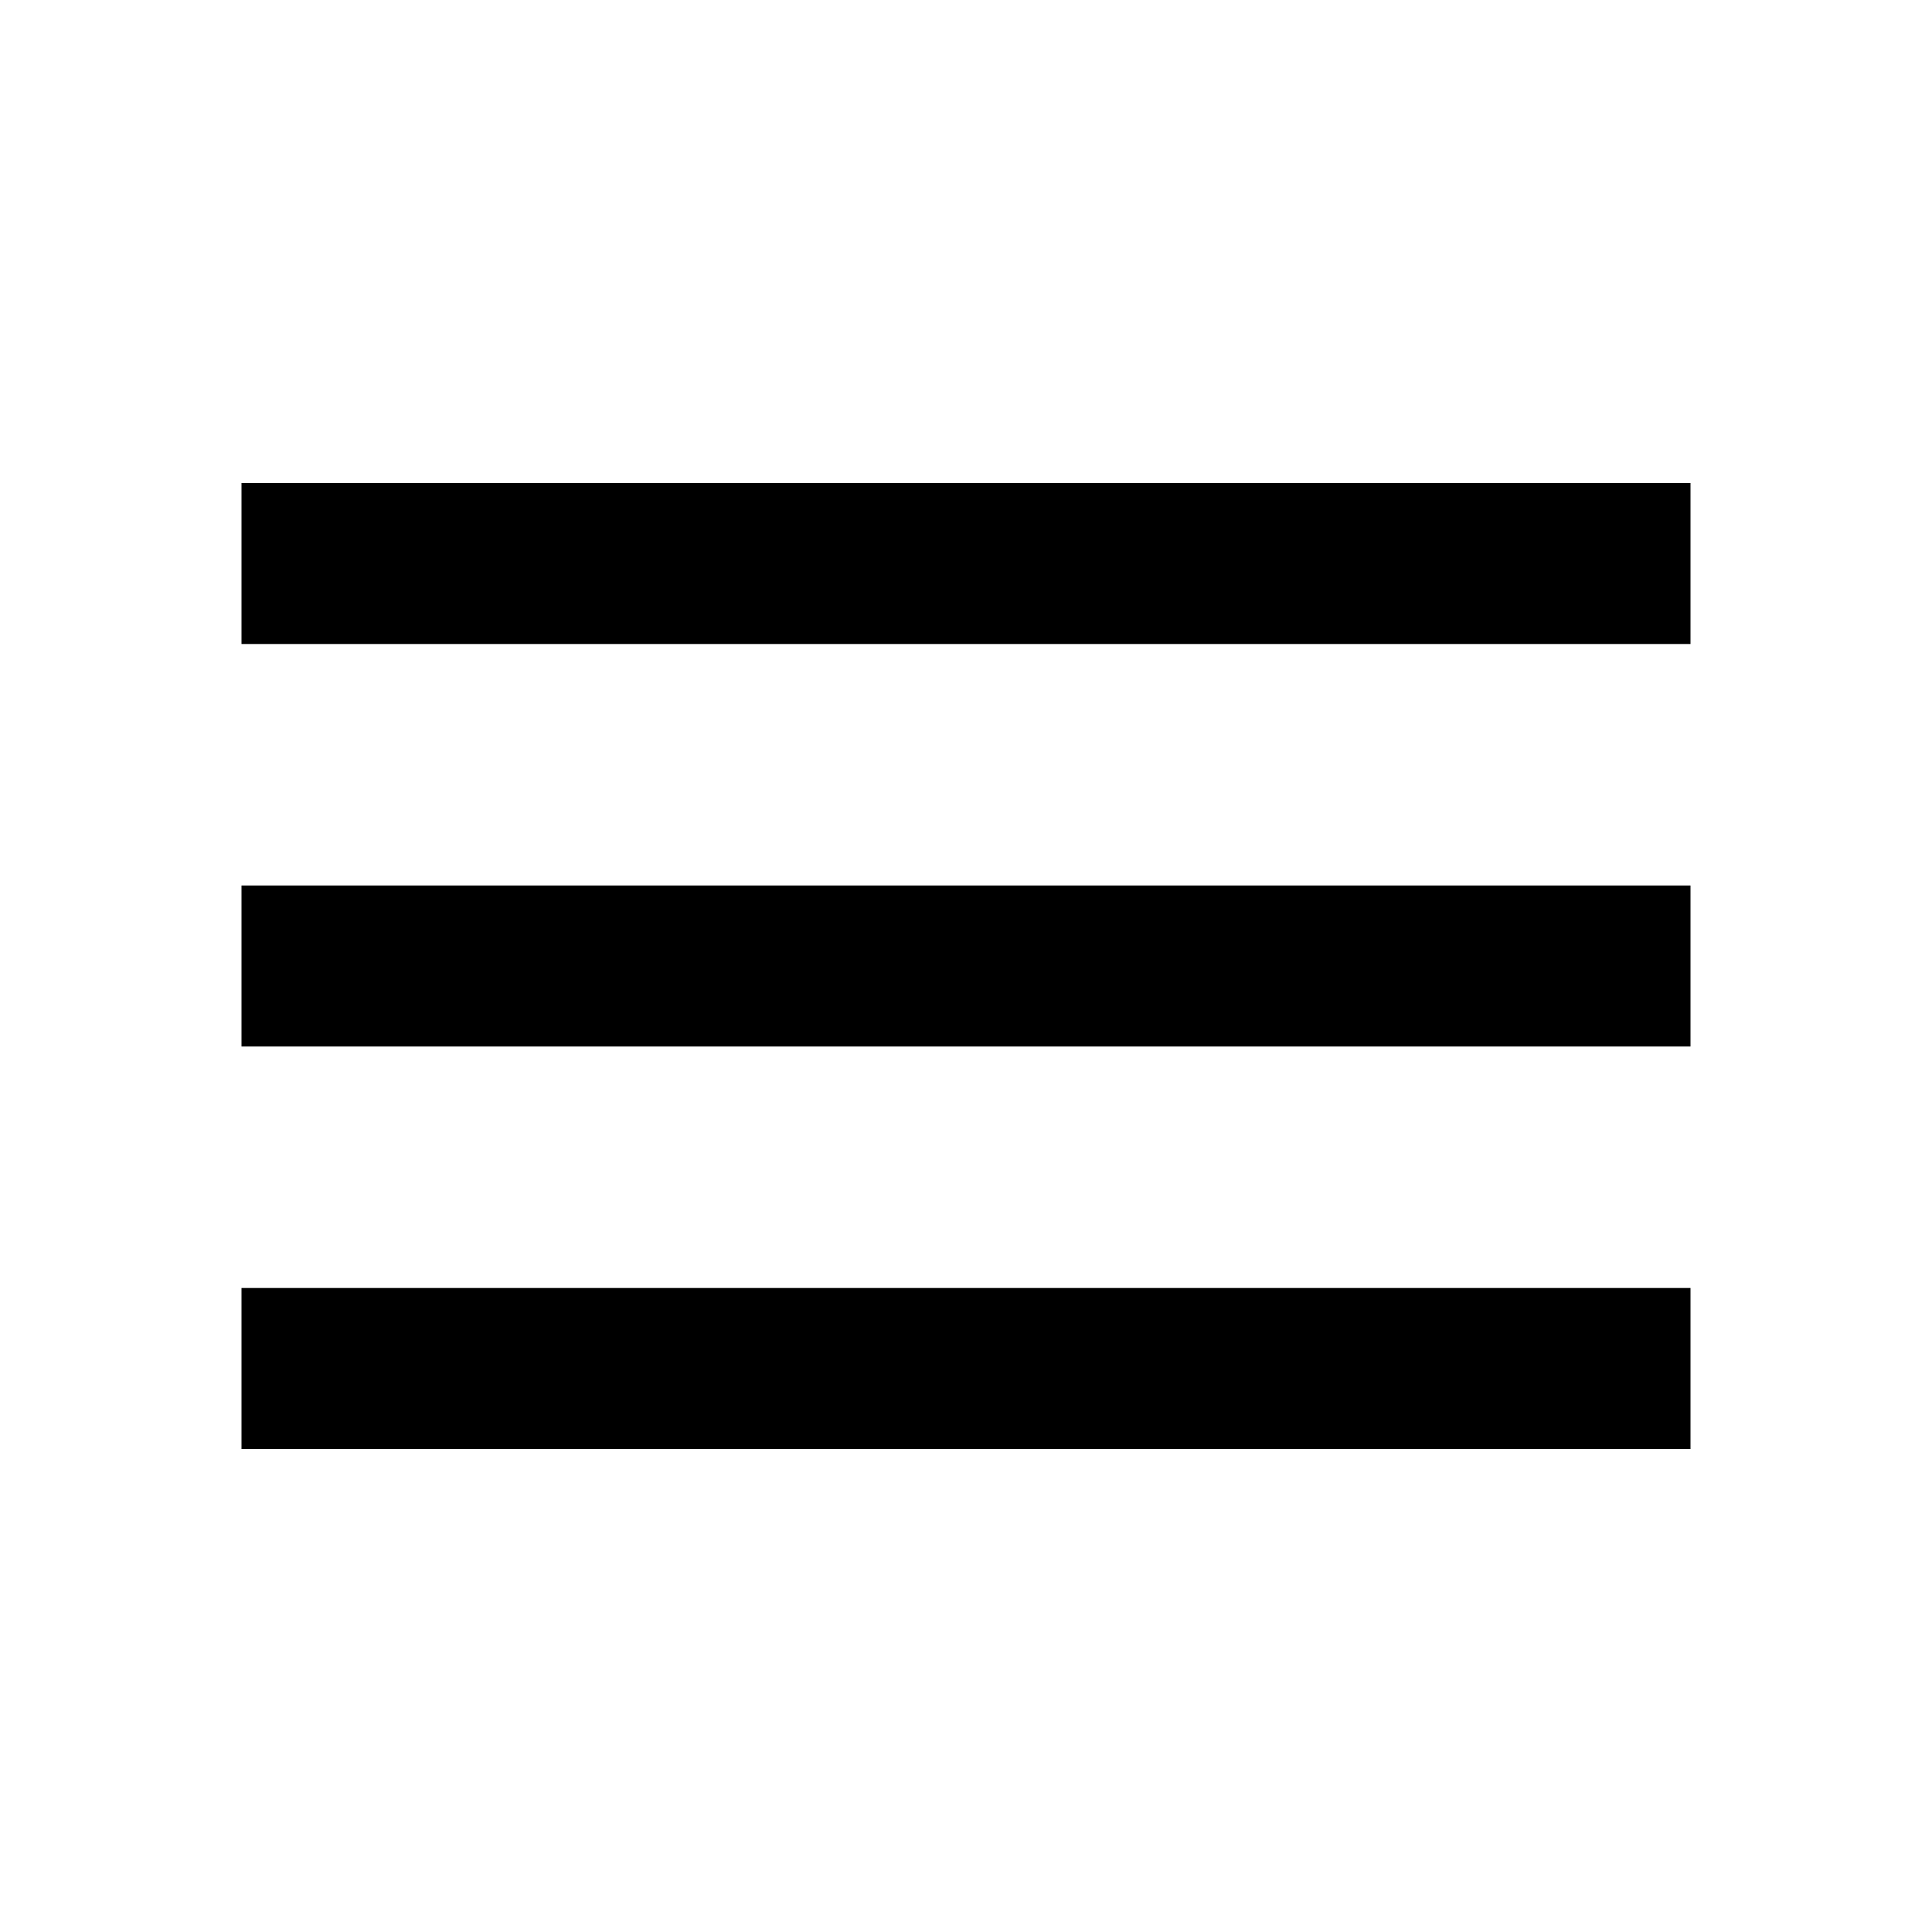
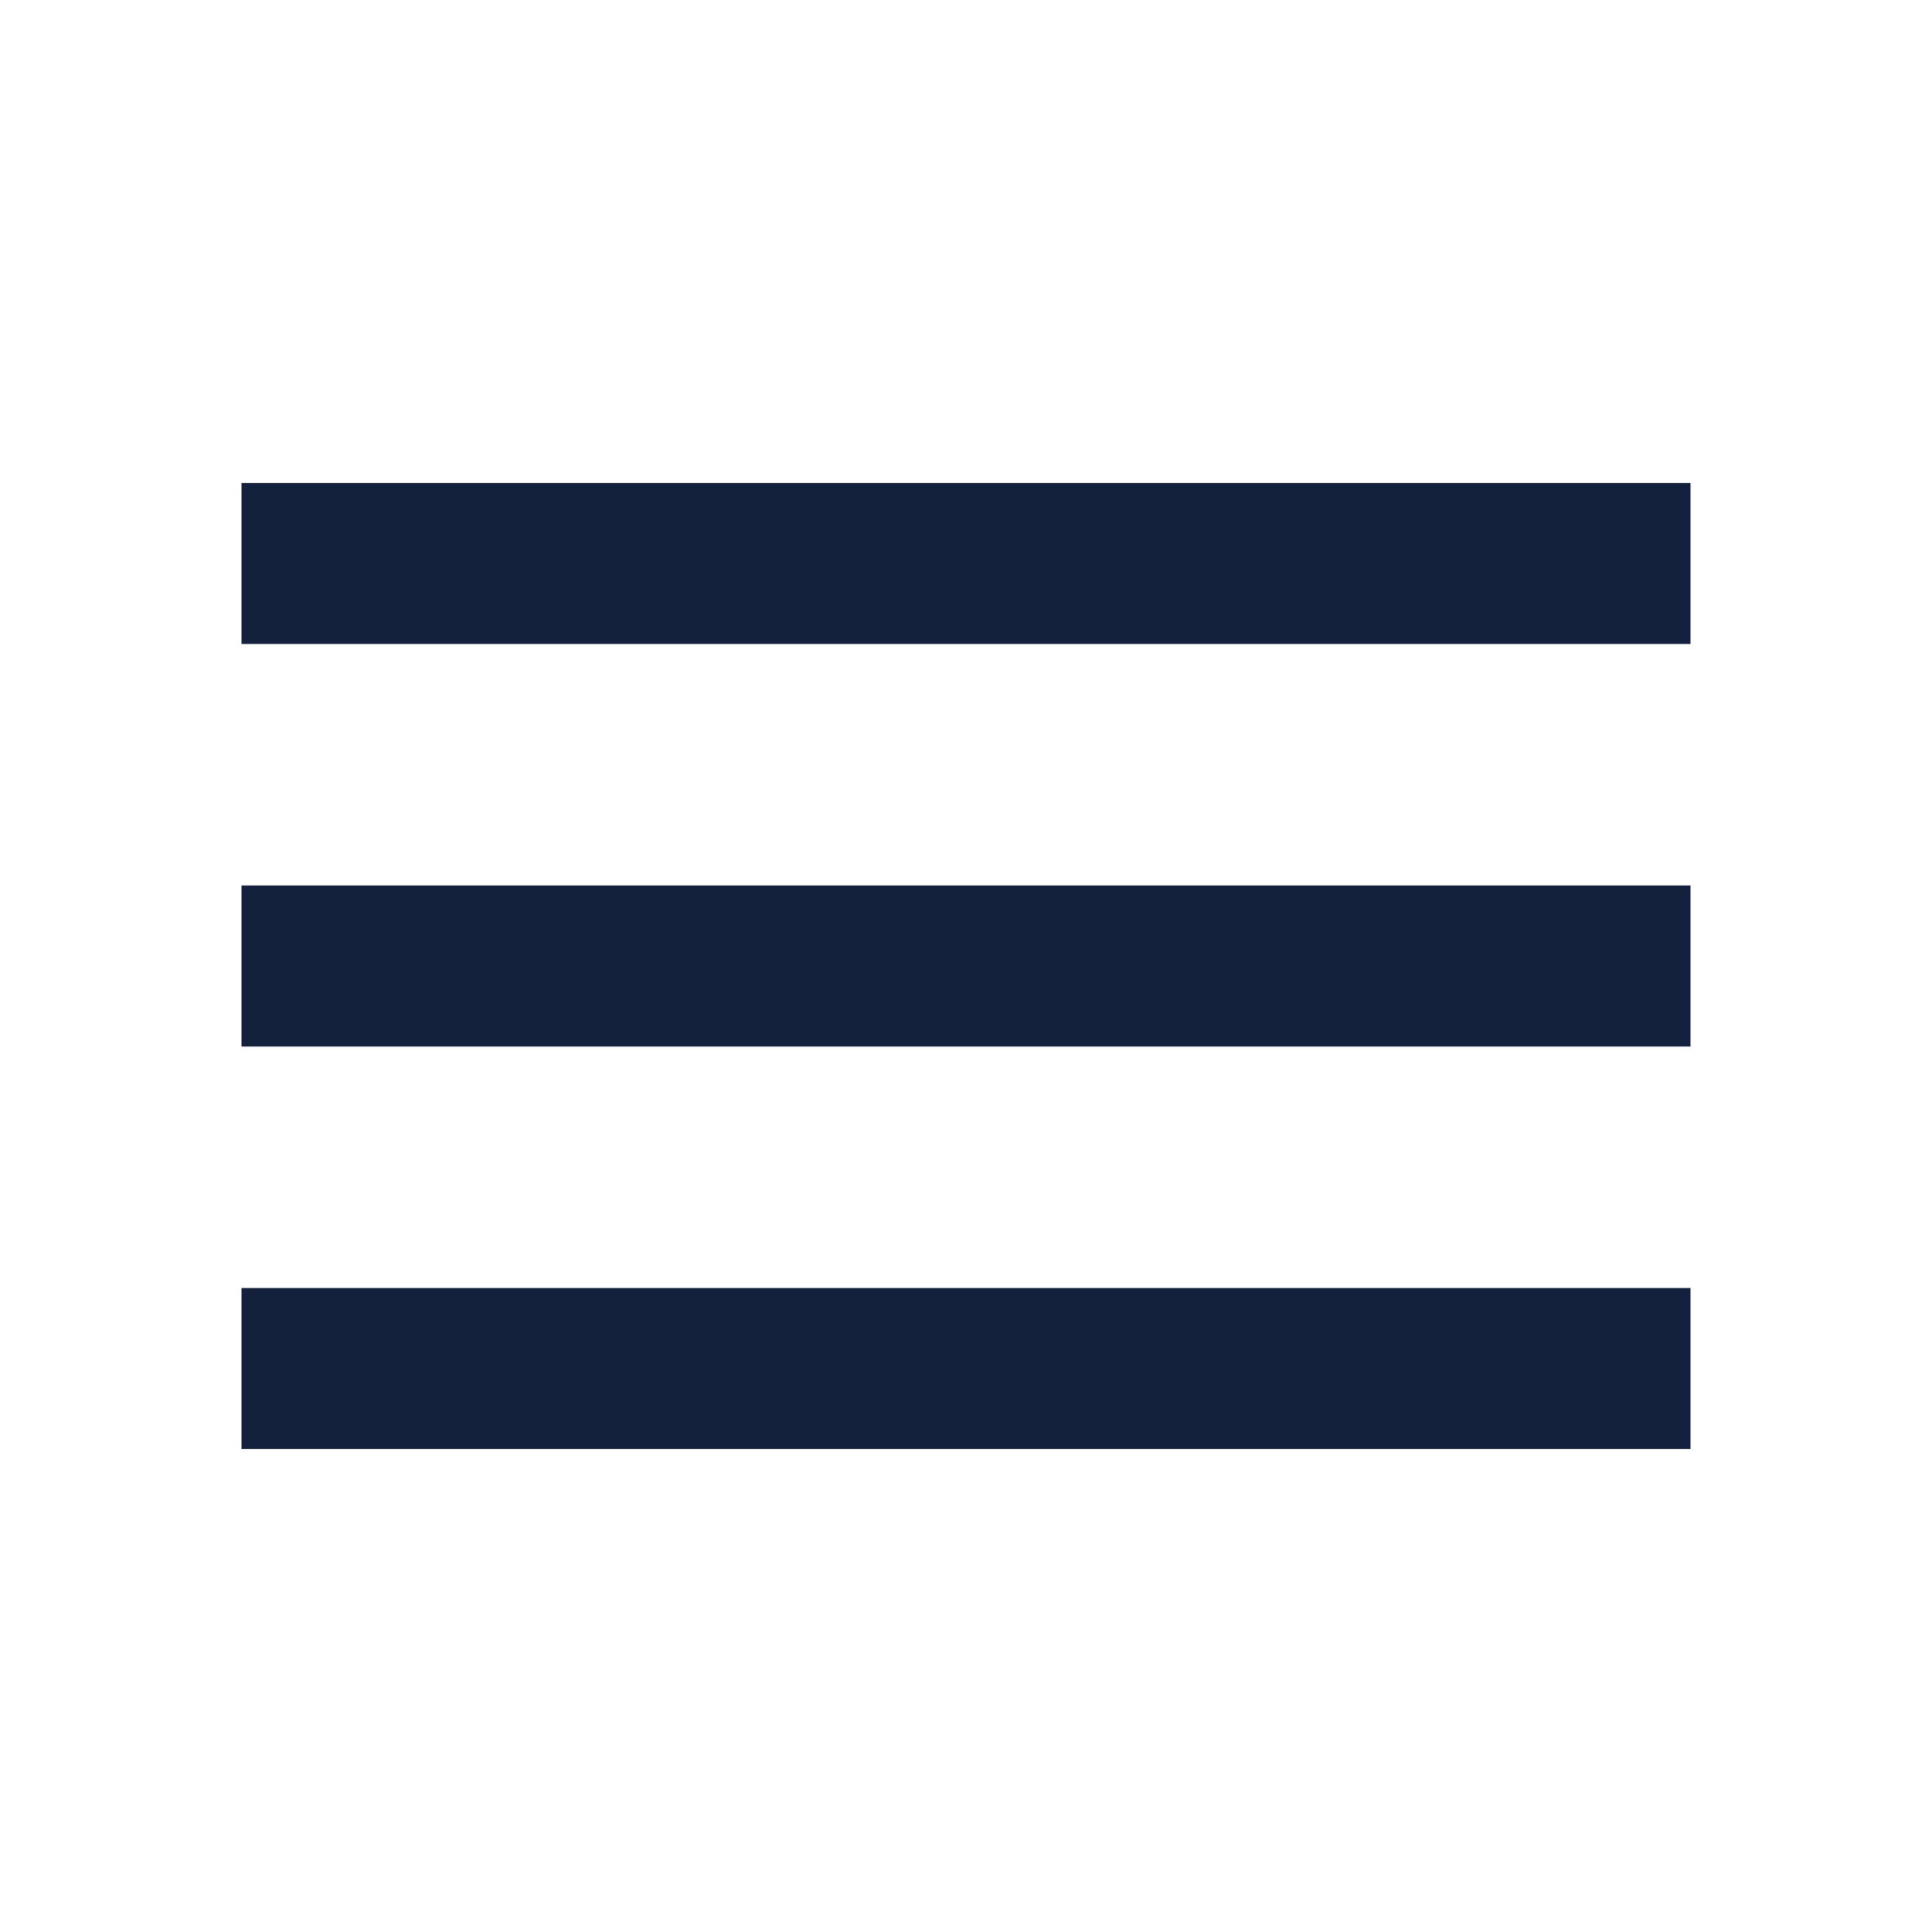
<svg xmlns="http://www.w3.org/2000/svg" width="30" height="30" viewBox="0 0 30 30" fill="none">
-   <path d="M3.75 22.5H26.25V20H3.75V22.5ZM3.75 16.25H26.25V13.75H3.75V16.25ZM3.75 7.5V10H26.25V7.5H3.75Z" fill="black" />
+   <path d="M3.75 22.5H26.25V20H3.75V22.5ZM3.75 16.25H26.25V13.75H3.75V16.25ZM3.75 7.5V10H26.25V7.5H3.75Z" fill="#14213D" />
</svg>
